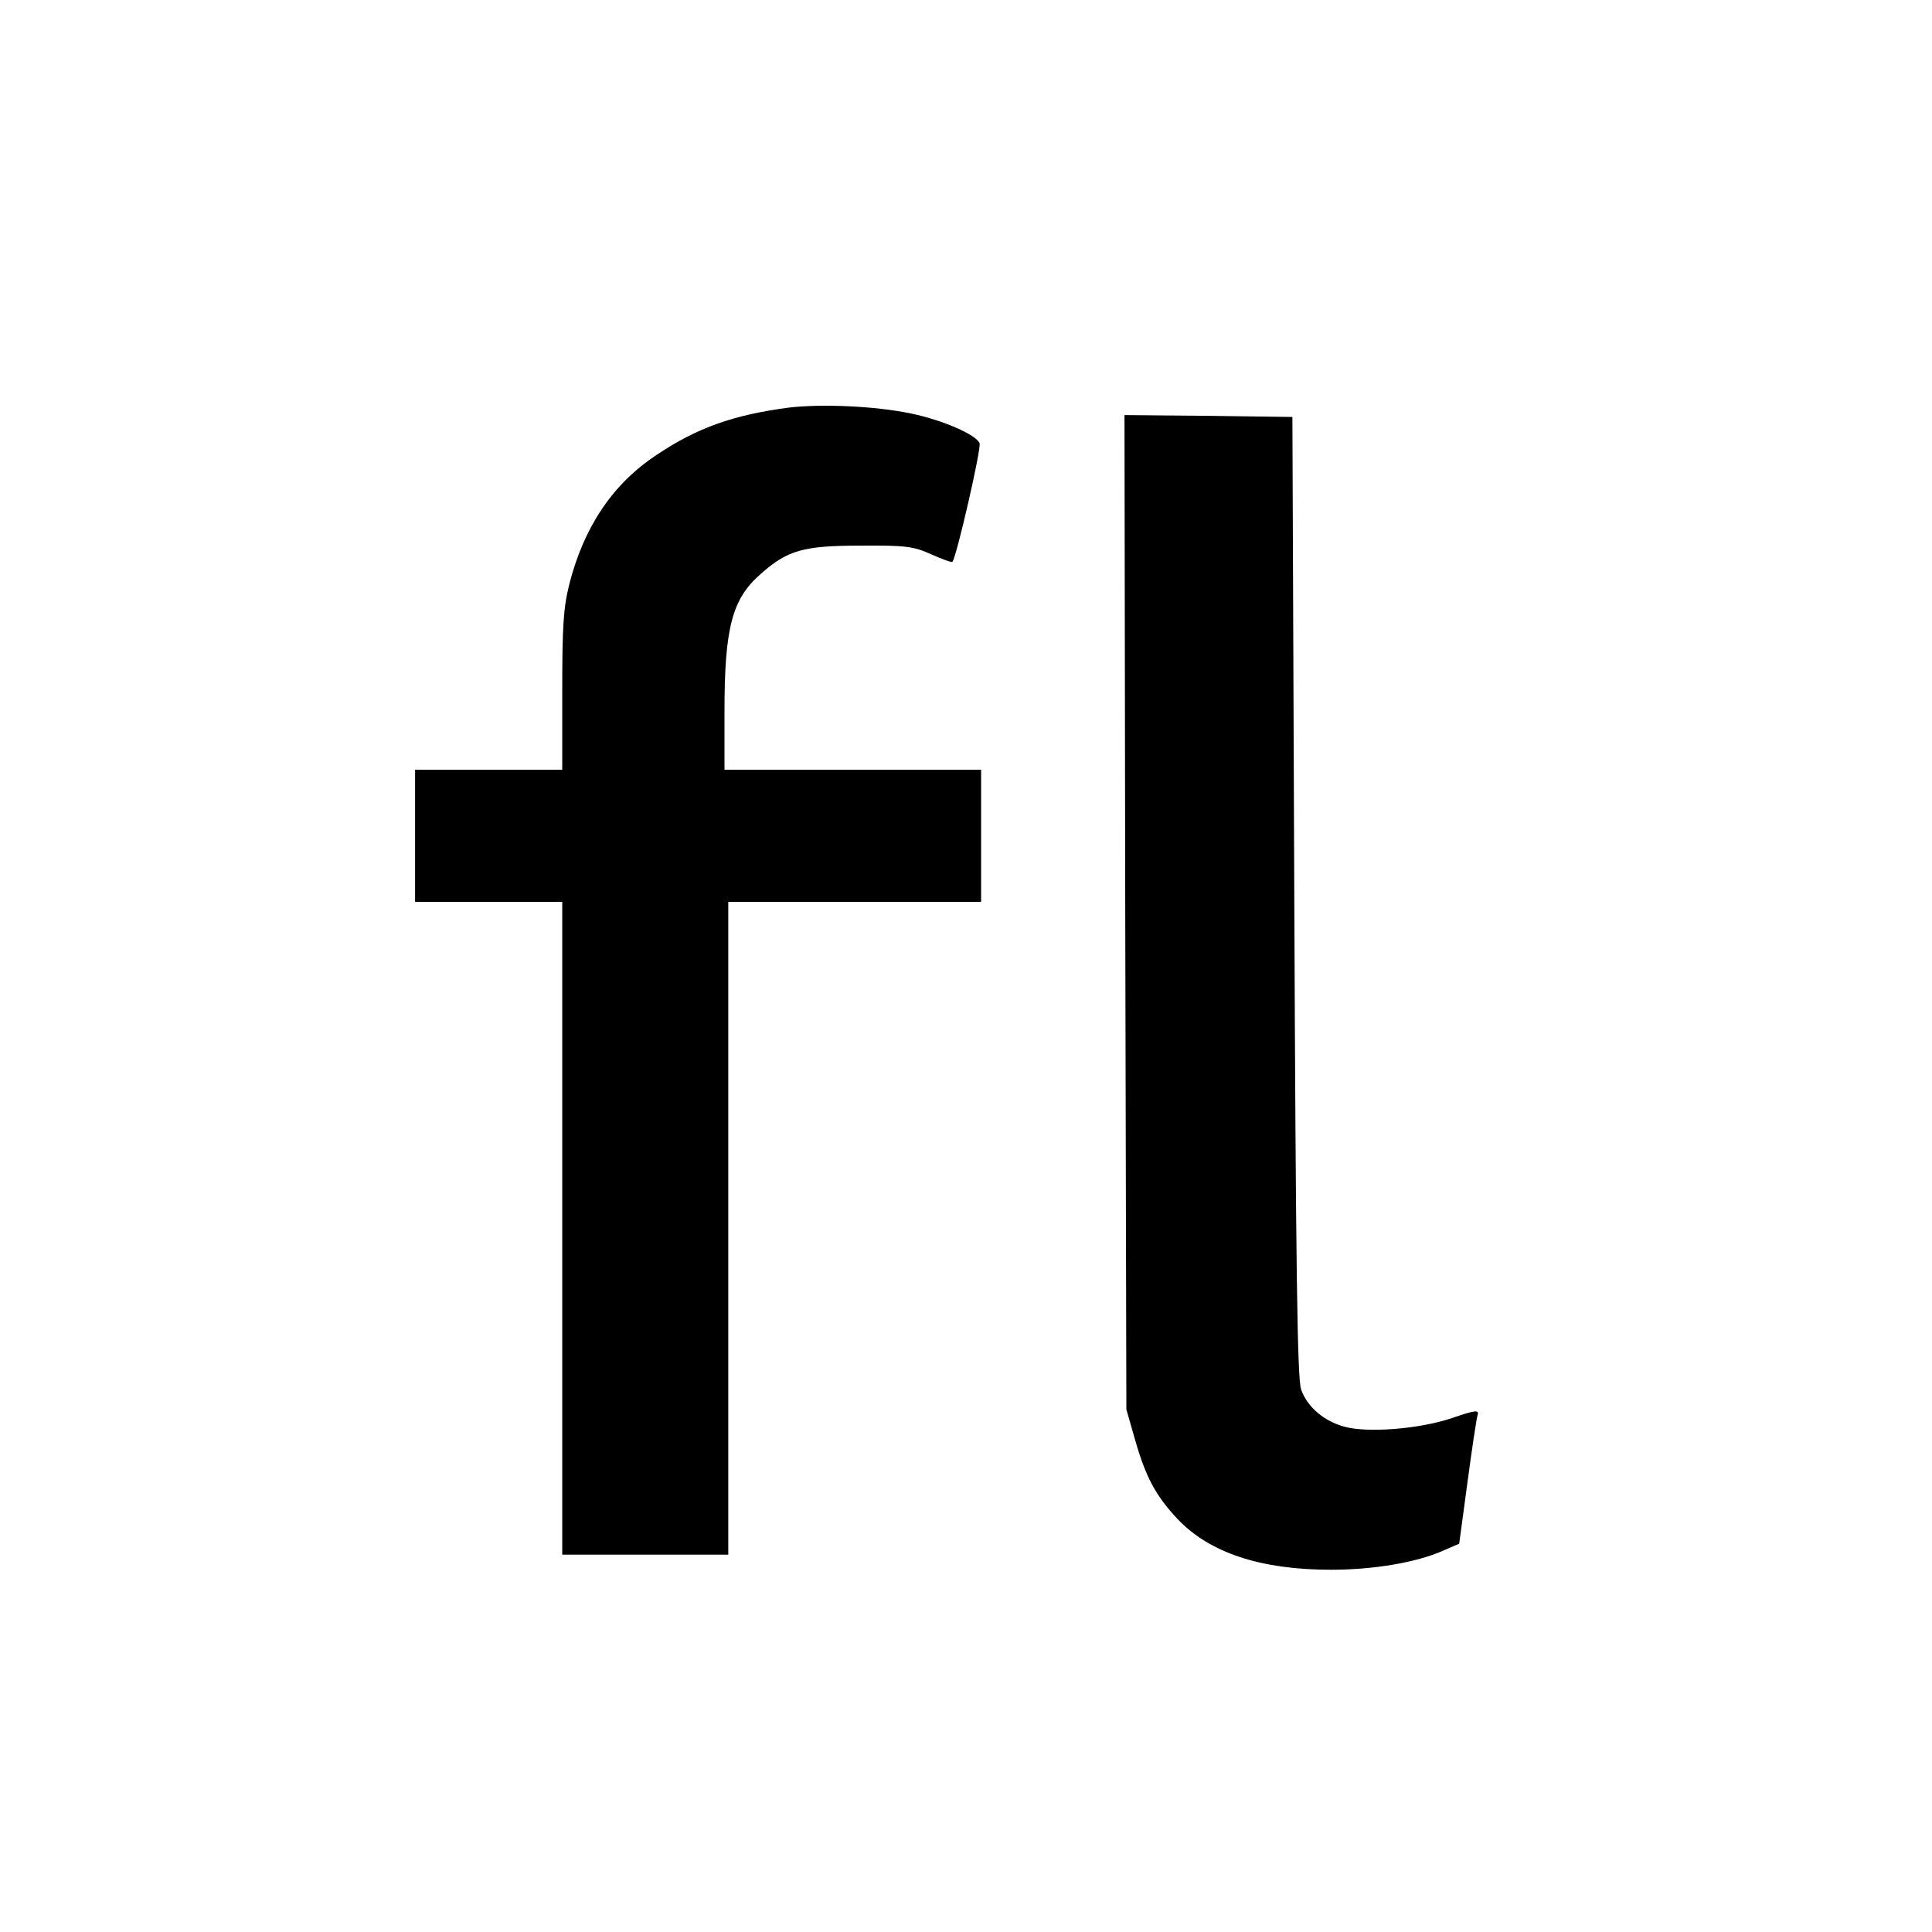
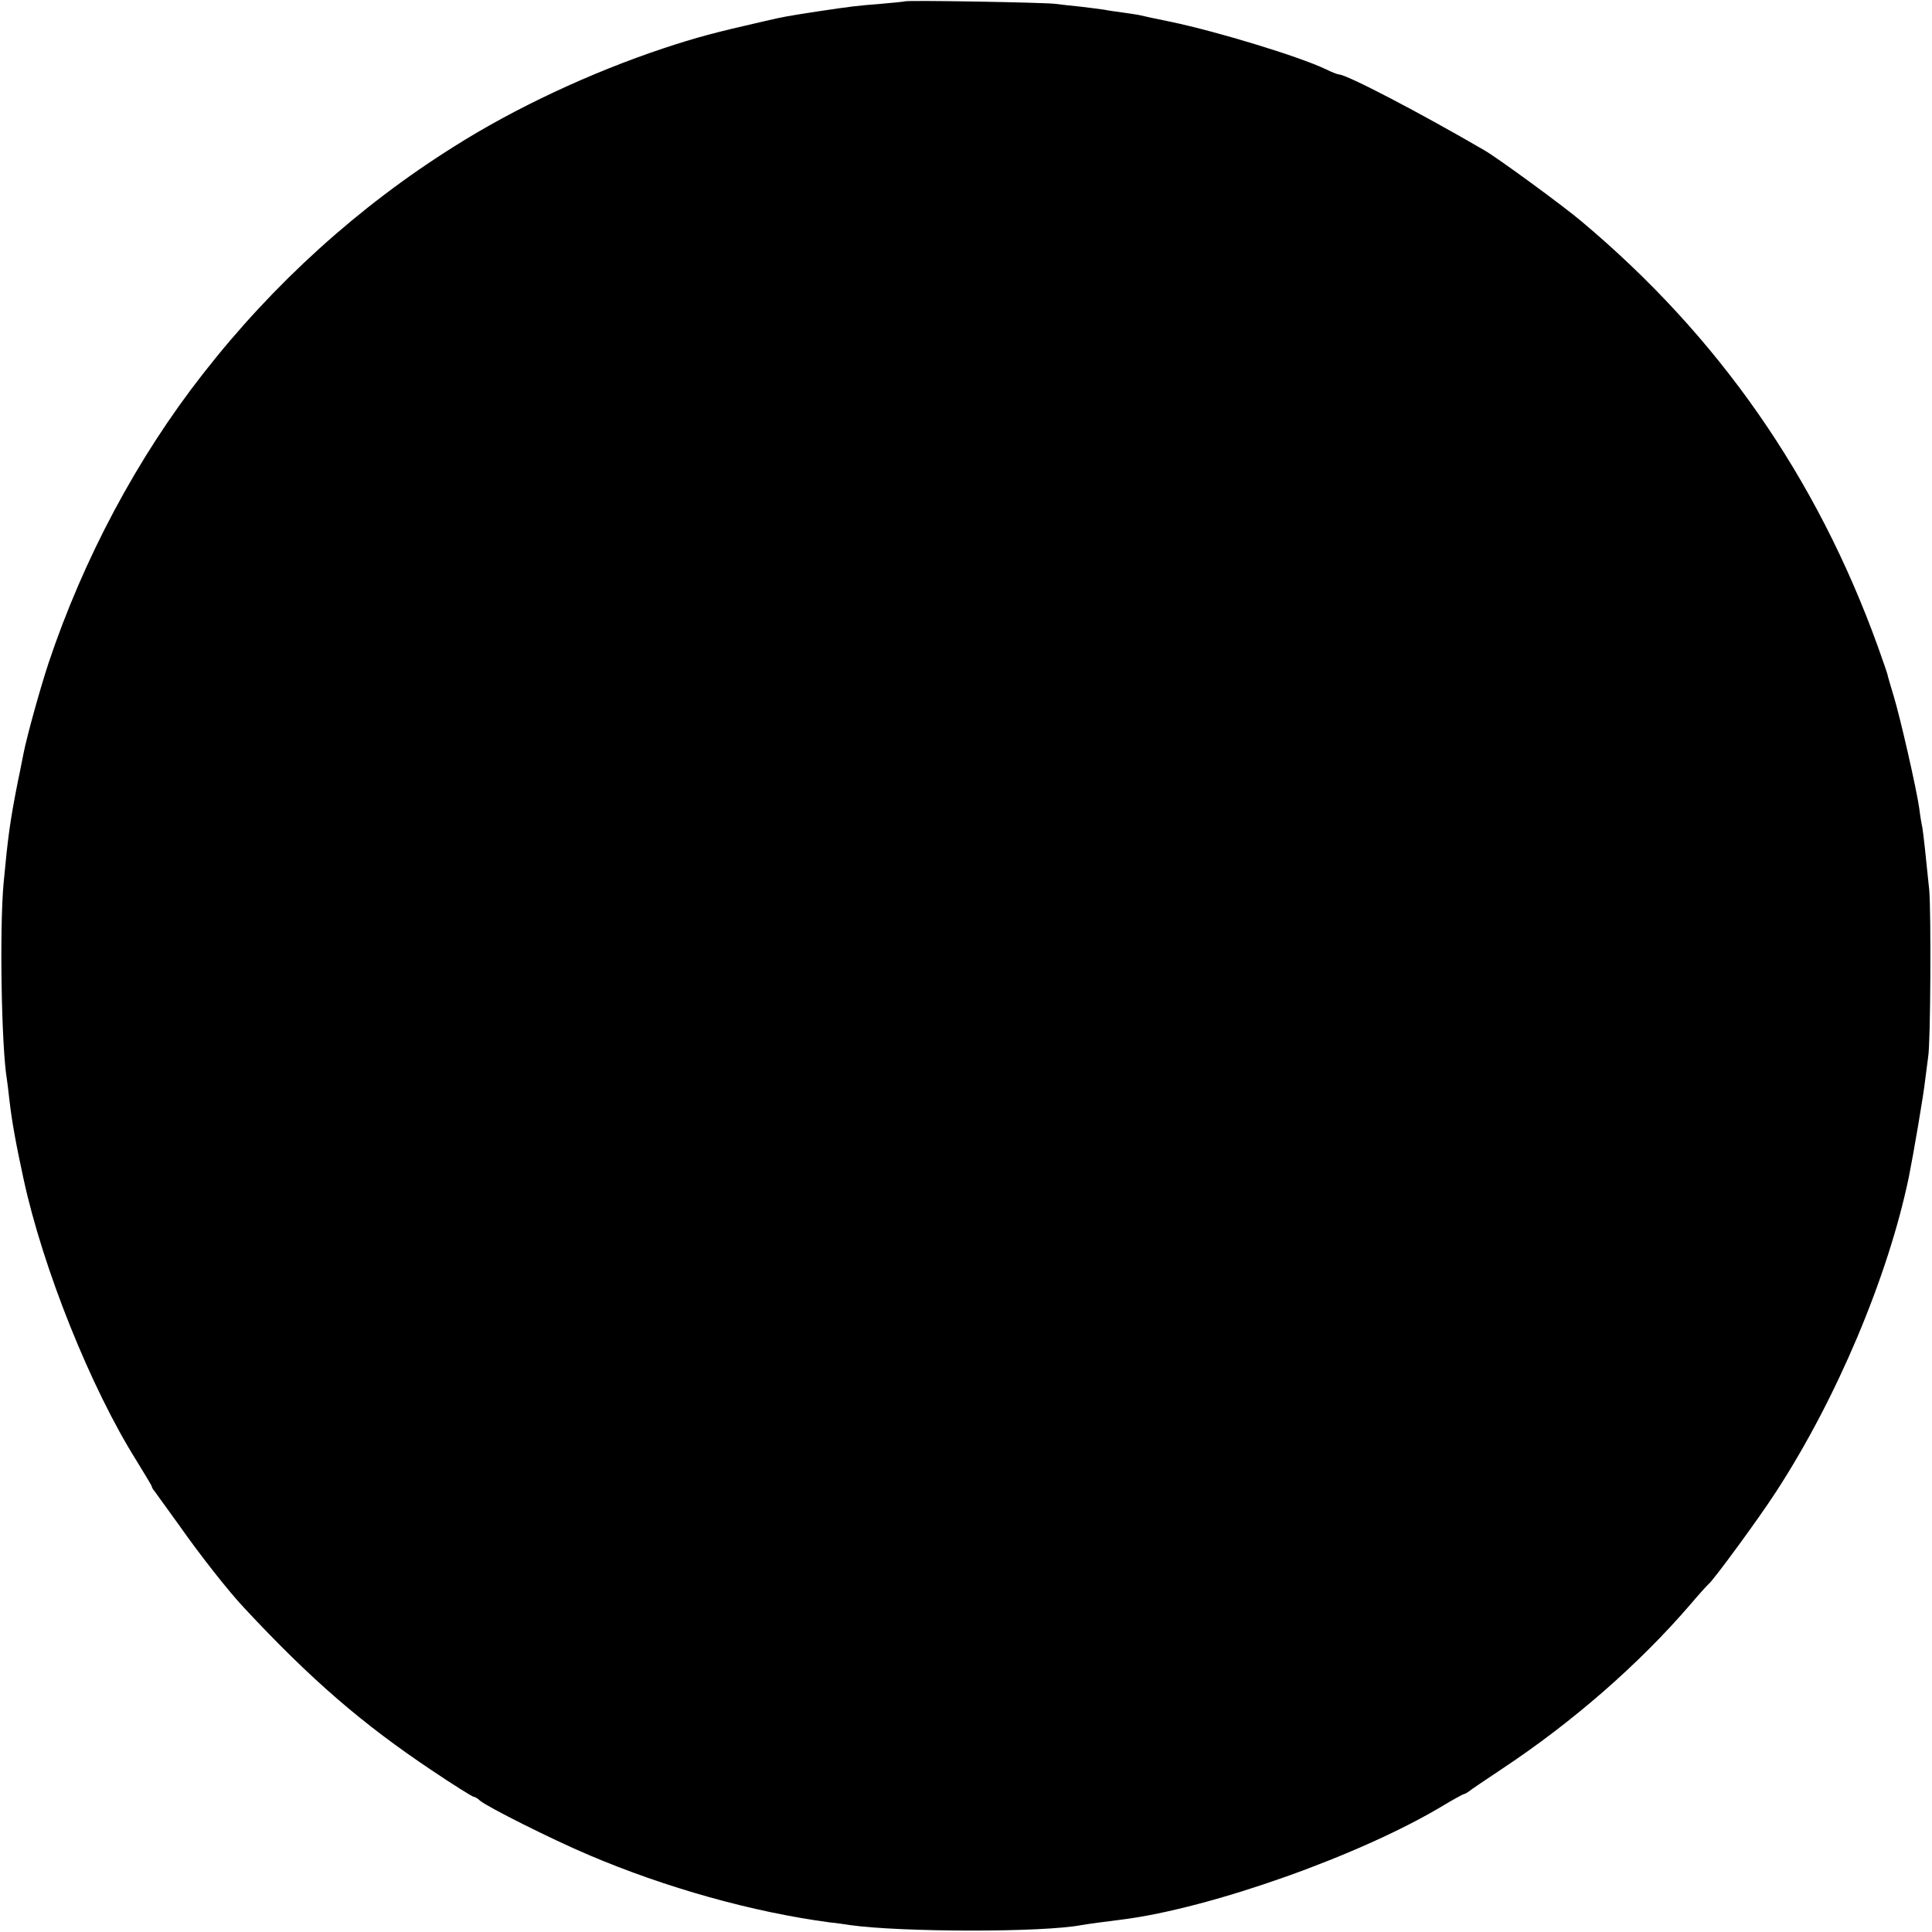
- <svg xmlns="http://www.w3.org/2000/svg" version="1.0" width="512pt" height="512pt" viewBox="0 0 512 512" preserveAspectRatio="xMidYMid meet">
-   <g transform="translate(0,512) scale(0.1,-0.1)" fill="#000000" stroke="none">
-     <path d="M2092 4040 c-146 -19 -244 -53 -351 -125 -116 -76 -193 -190 -232 -342 -16 -64 -19 -111 -19 -285 l0 -208 -195 0 -195 0 0 -175 0 -175 195 0 195 0 0 -865 0 -865 220 0 220 0 0 865 0 865 335 0 335 0 0 175 0 175 -340 0 -340 0 0 155 c0 221 20 298 96 364 71 63 113 75 264 75 121 1 141 -2 188 -23 29 -13 54 -22 56 -20 11 13 77 301 72 314 -8 23 -99 62 -181 79 -95 20 -235 26 -323 16z" />
-     <path d="M2982 2703 l3 -1318 22 -77 c29 -102 55 -151 114 -214 85 -89 219 -134 407 -134 111 0 225 19 295 50 l44 19 22 163 c12 90 24 170 27 179 4 13 -7 12 -68 -9 -86 -29 -223 -40 -285 -23 -55 15 -99 53 -115 99 -10 29 -14 322 -18 1307 l-5 1270 -223 3 -222 2 2 -1317z" />
+ <svg xmlns="http://www.w3.org/2000/svg" version="1.0" width="700pt" height="700pt" viewBox="0 0 700 700" preserveAspectRatio="xMidYMid meet">
+   <g transform="translate(0,700) scale(0.1,-0.1)" fill="#000000" stroke="none">
+     <path d="M3278 6995 c-2 -1 -41 -5 -88 -9 -87 -7 -105 -9 -225 -27 -116 -18 -123 -19 -192 -35 -184 -42 -248 -59 -369 -99 -264 -88 -538 -216 -759 -356 -346 -217 -655 -497 -910 -824 -238 -304 -432 -668 -559 -1047 -31 -94 -79 -267 -91 -329 -3 -13 -11 -58 -20 -99 -29 -147 -36 -200 -52 -370 -15 -165 -8 -592 12 -711 2 -13 6 -46 9 -74 9 -78 23 -156 51 -285 70 -325 244 -759 410 -1023 30 -49 55 -90 55 -93 0 -3 4 -10 10 -17 5 -7 46 -64 91 -126 72 -103 179 -239 234 -297 243 -261 429 -421 682 -590 77 -52 145 -94 149 -94 4 0 15 -6 23 -14 27 -23 260 -140 392 -196 281 -120 597 -208 874 -245 22 -2 56 -7 75 -10 186 -26 698 -27 838 0 16 3 104 15 147 20 324 41 870 235 1167 415 37 22 70 40 73 40 3 0 11 5 18 10 7 6 62 43 122 83 253 168 492 376 678 592 33 39 63 72 67 75 17 13 181 236 245 335 219 336 406 779 481 1140 16 79 54 301 59 350 4 33 9 71 11 85 9 47 11 525 4 605 -13 130 -21 202 -25 227 -3 13 -8 43 -11 68 -9 67 -70 335 -94 412 -11 37 -21 70 -21 73 0 2 -16 49 -35 102 -222 615 -578 1125 -1074 1541 -66 56 -304 230 -351 257 -235 137 -500 275 -527 275 -4 0 -26 8 -48 19 -96 46 -391 136 -562 172 -54 11 -106 22 -117 25 -11 2 -38 6 -60 9 -22 3 -51 7 -65 10 -13 2 -52 7 -86 11 -33 3 -74 8 -90 10 -32 5 -540 14 -546 9z" />
  </g>
</svg>
